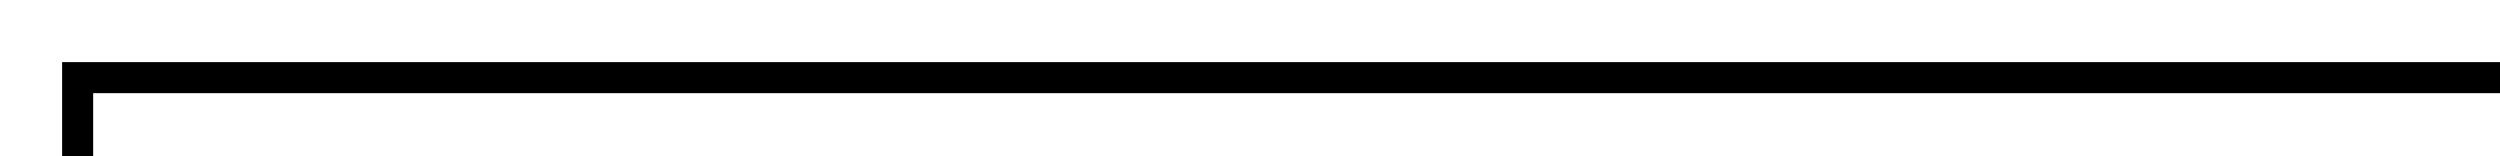
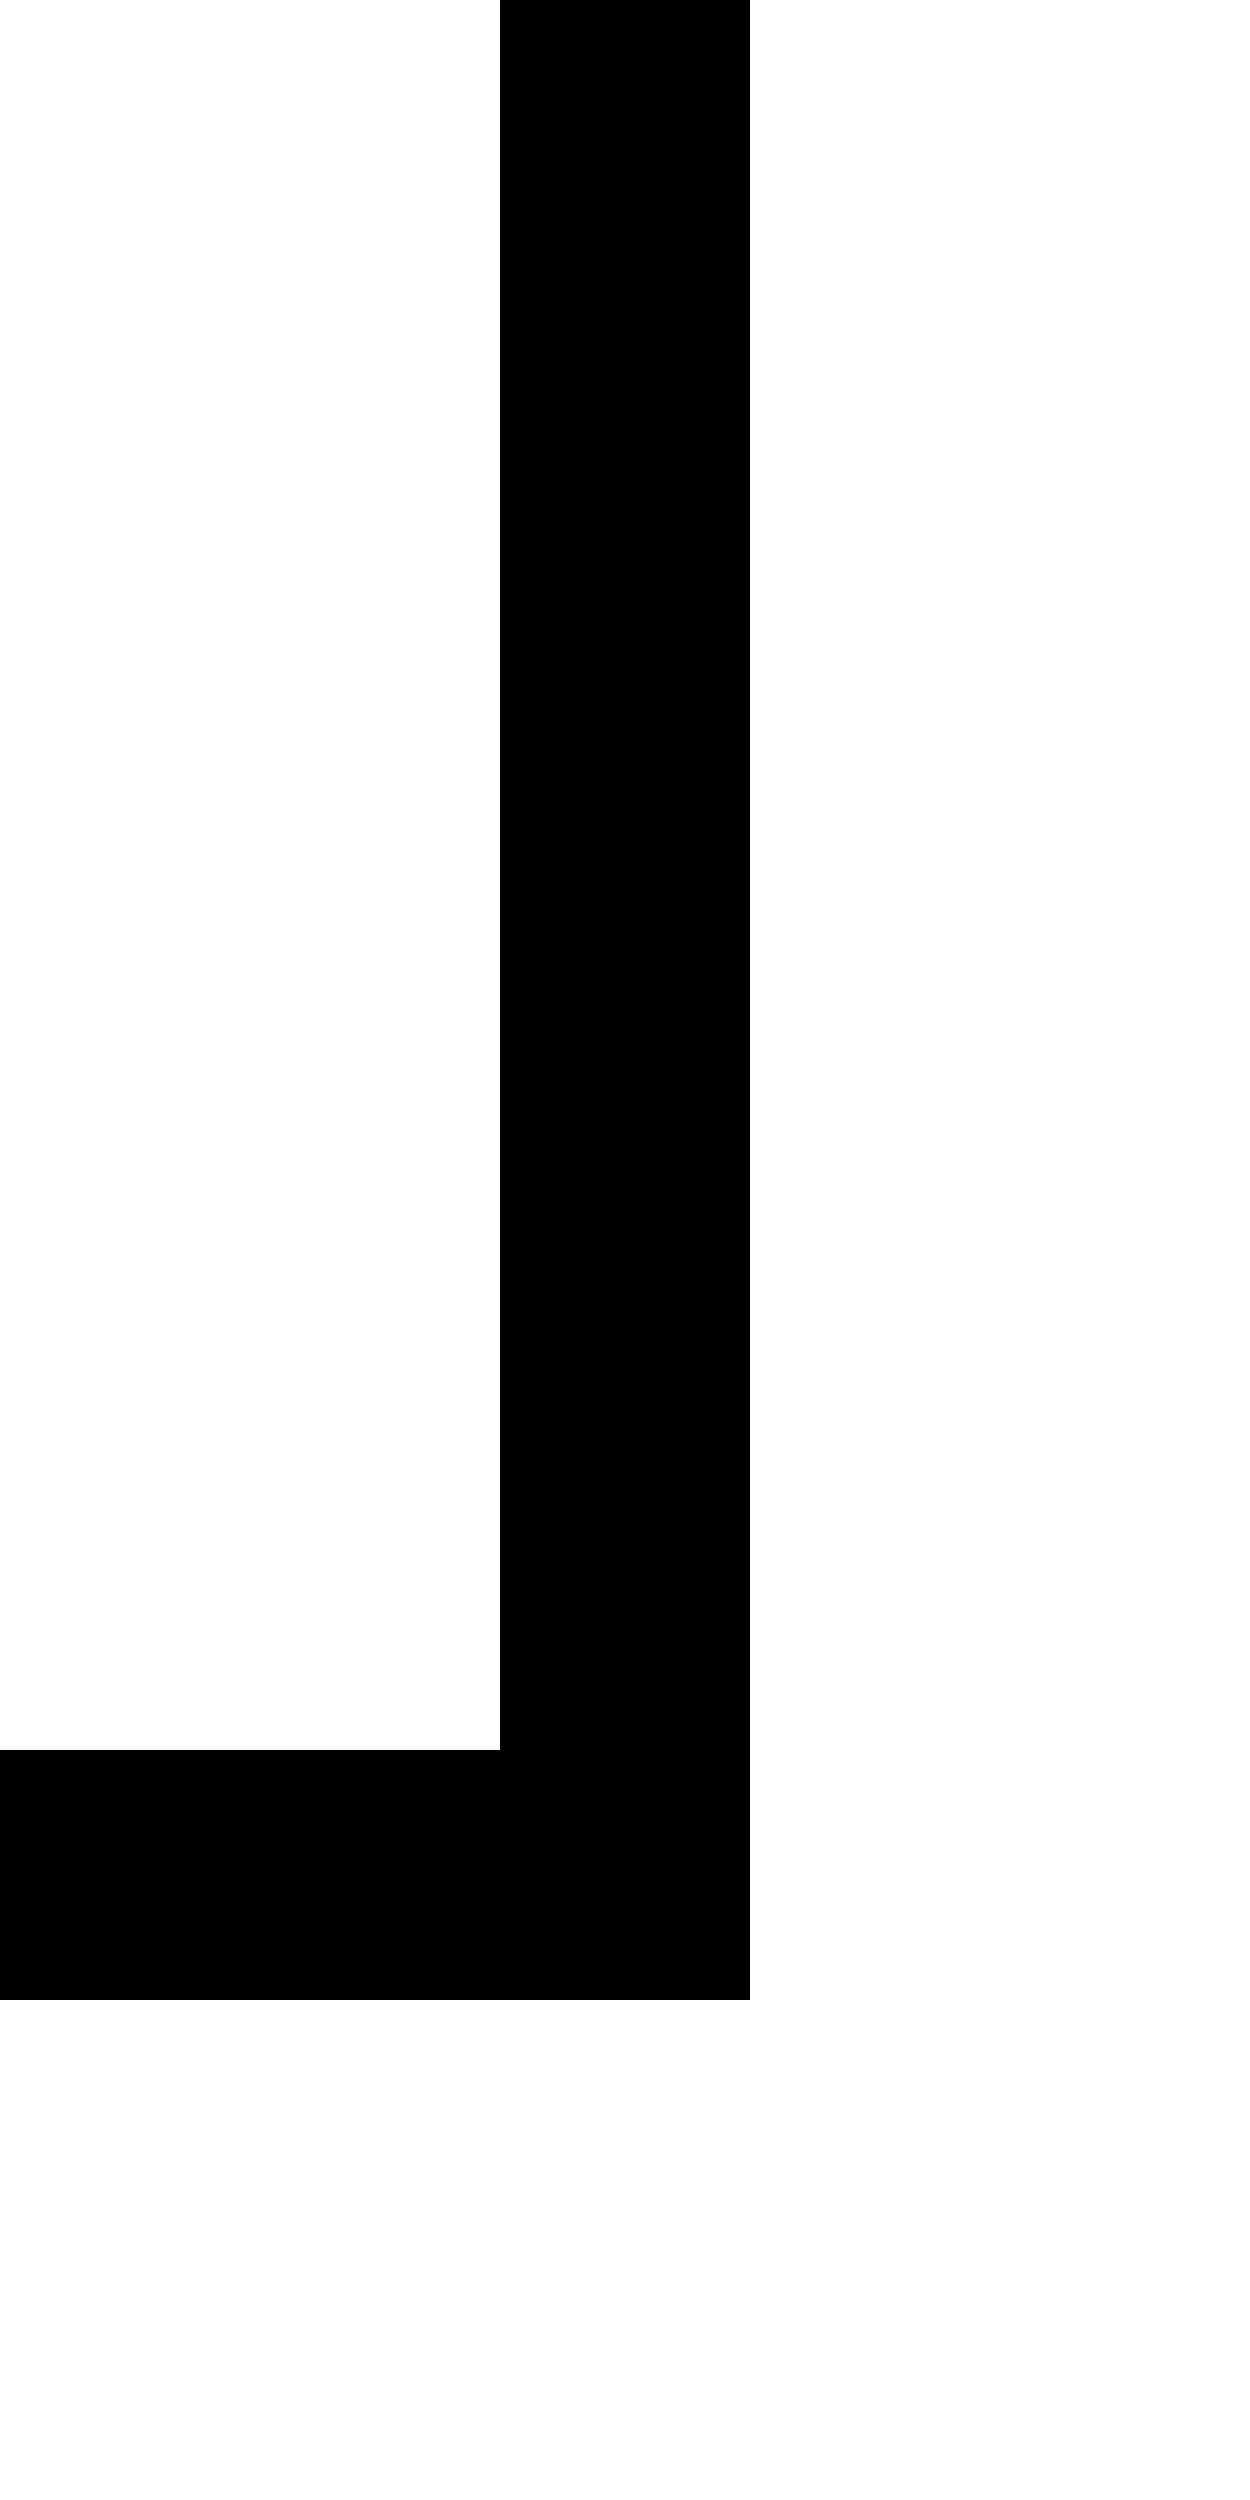
- <svg xmlns="http://www.w3.org/2000/svg" version="1.1" width="161px" height="10px" preserveAspectRatio="xMinYMid meet" viewBox="200 378  161 8">
-   <path d="M 362 382  L 205 382  L 205 672  " stroke-width="2" stroke="#000000" fill="none" />
-   <path d="M 197.4 671  L 205 678  L 212.6 671  L 197.4 671  Z " fill-rule="nonzero" fill="#000000" stroke="none" />
+ <svg xmlns="http://www.w3.org/2000/svg" version="1.1" width="10px" height="20px" preserveAspectRatio="xMidYMin meet" viewBox="685 715  8 20">
+   <path d="M 689 715  L 689 730  L 438 730  L 438 742  " stroke-width="2" stroke="#000000" fill="none" />
+   <path d="M 430.4 741  L 438 748  L 445.6 741  L 430.4 741  Z " fill-rule="nonzero" fill="#000000" stroke="none" />
</svg>
